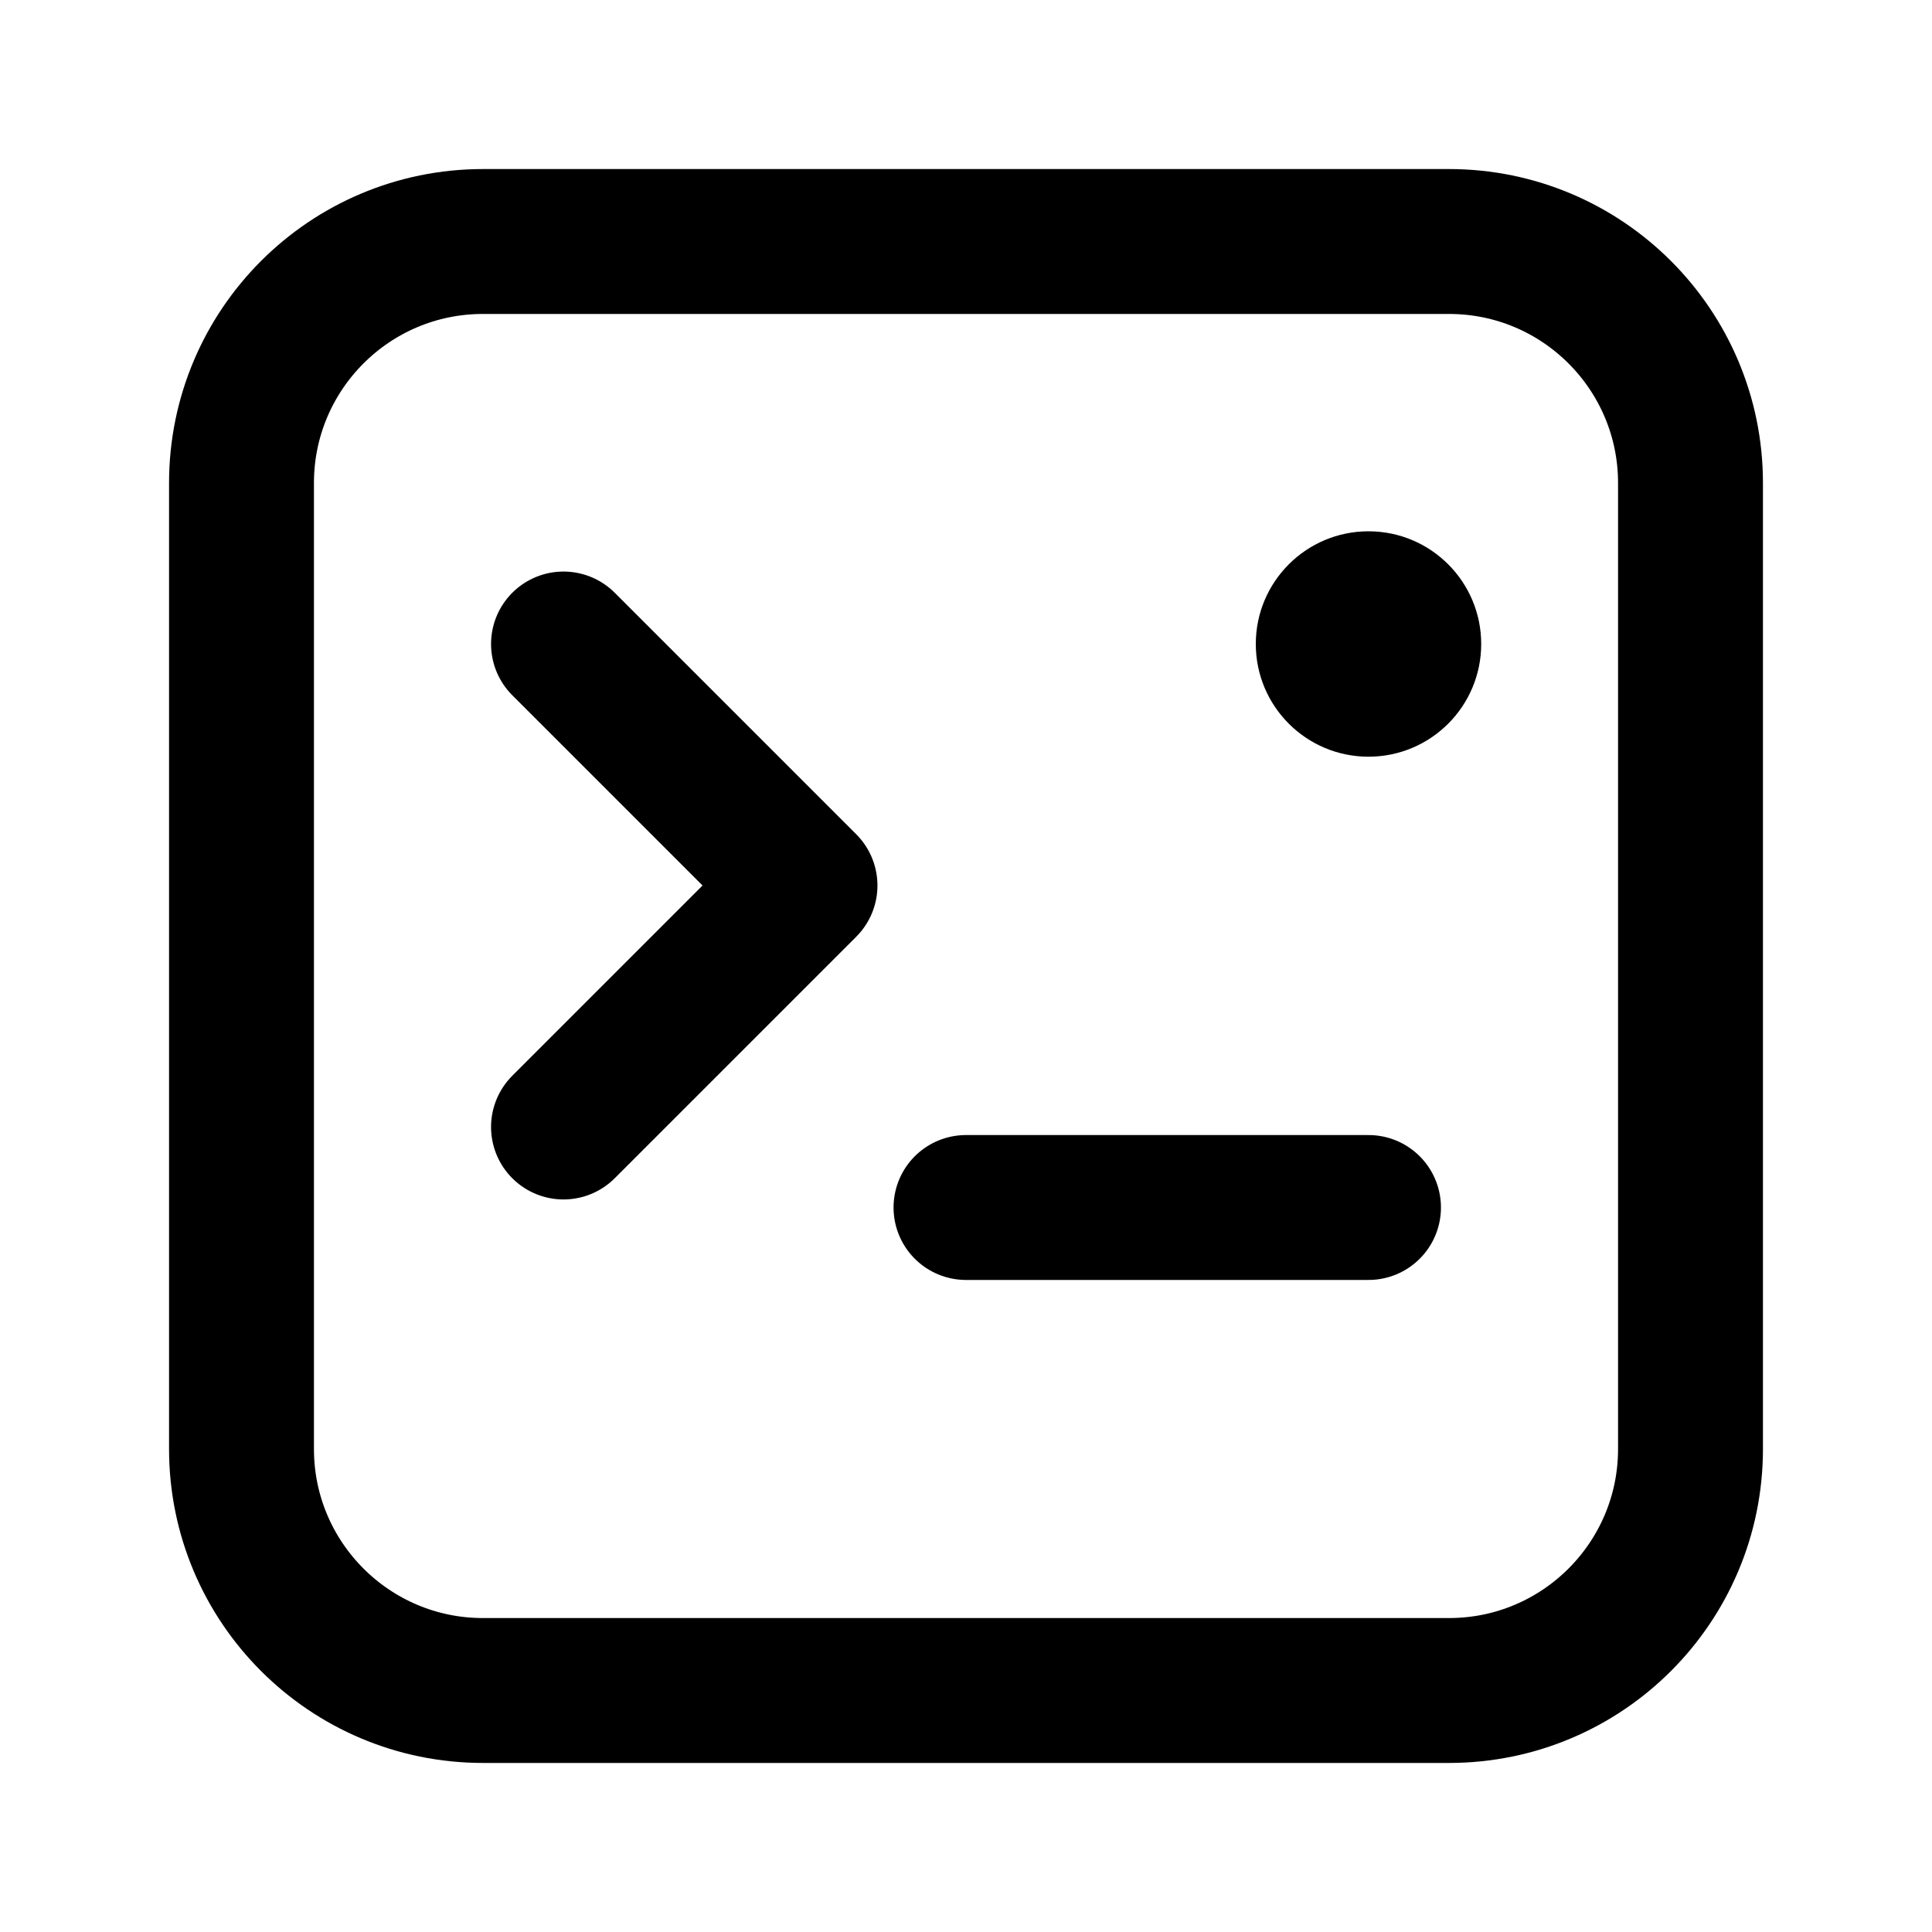
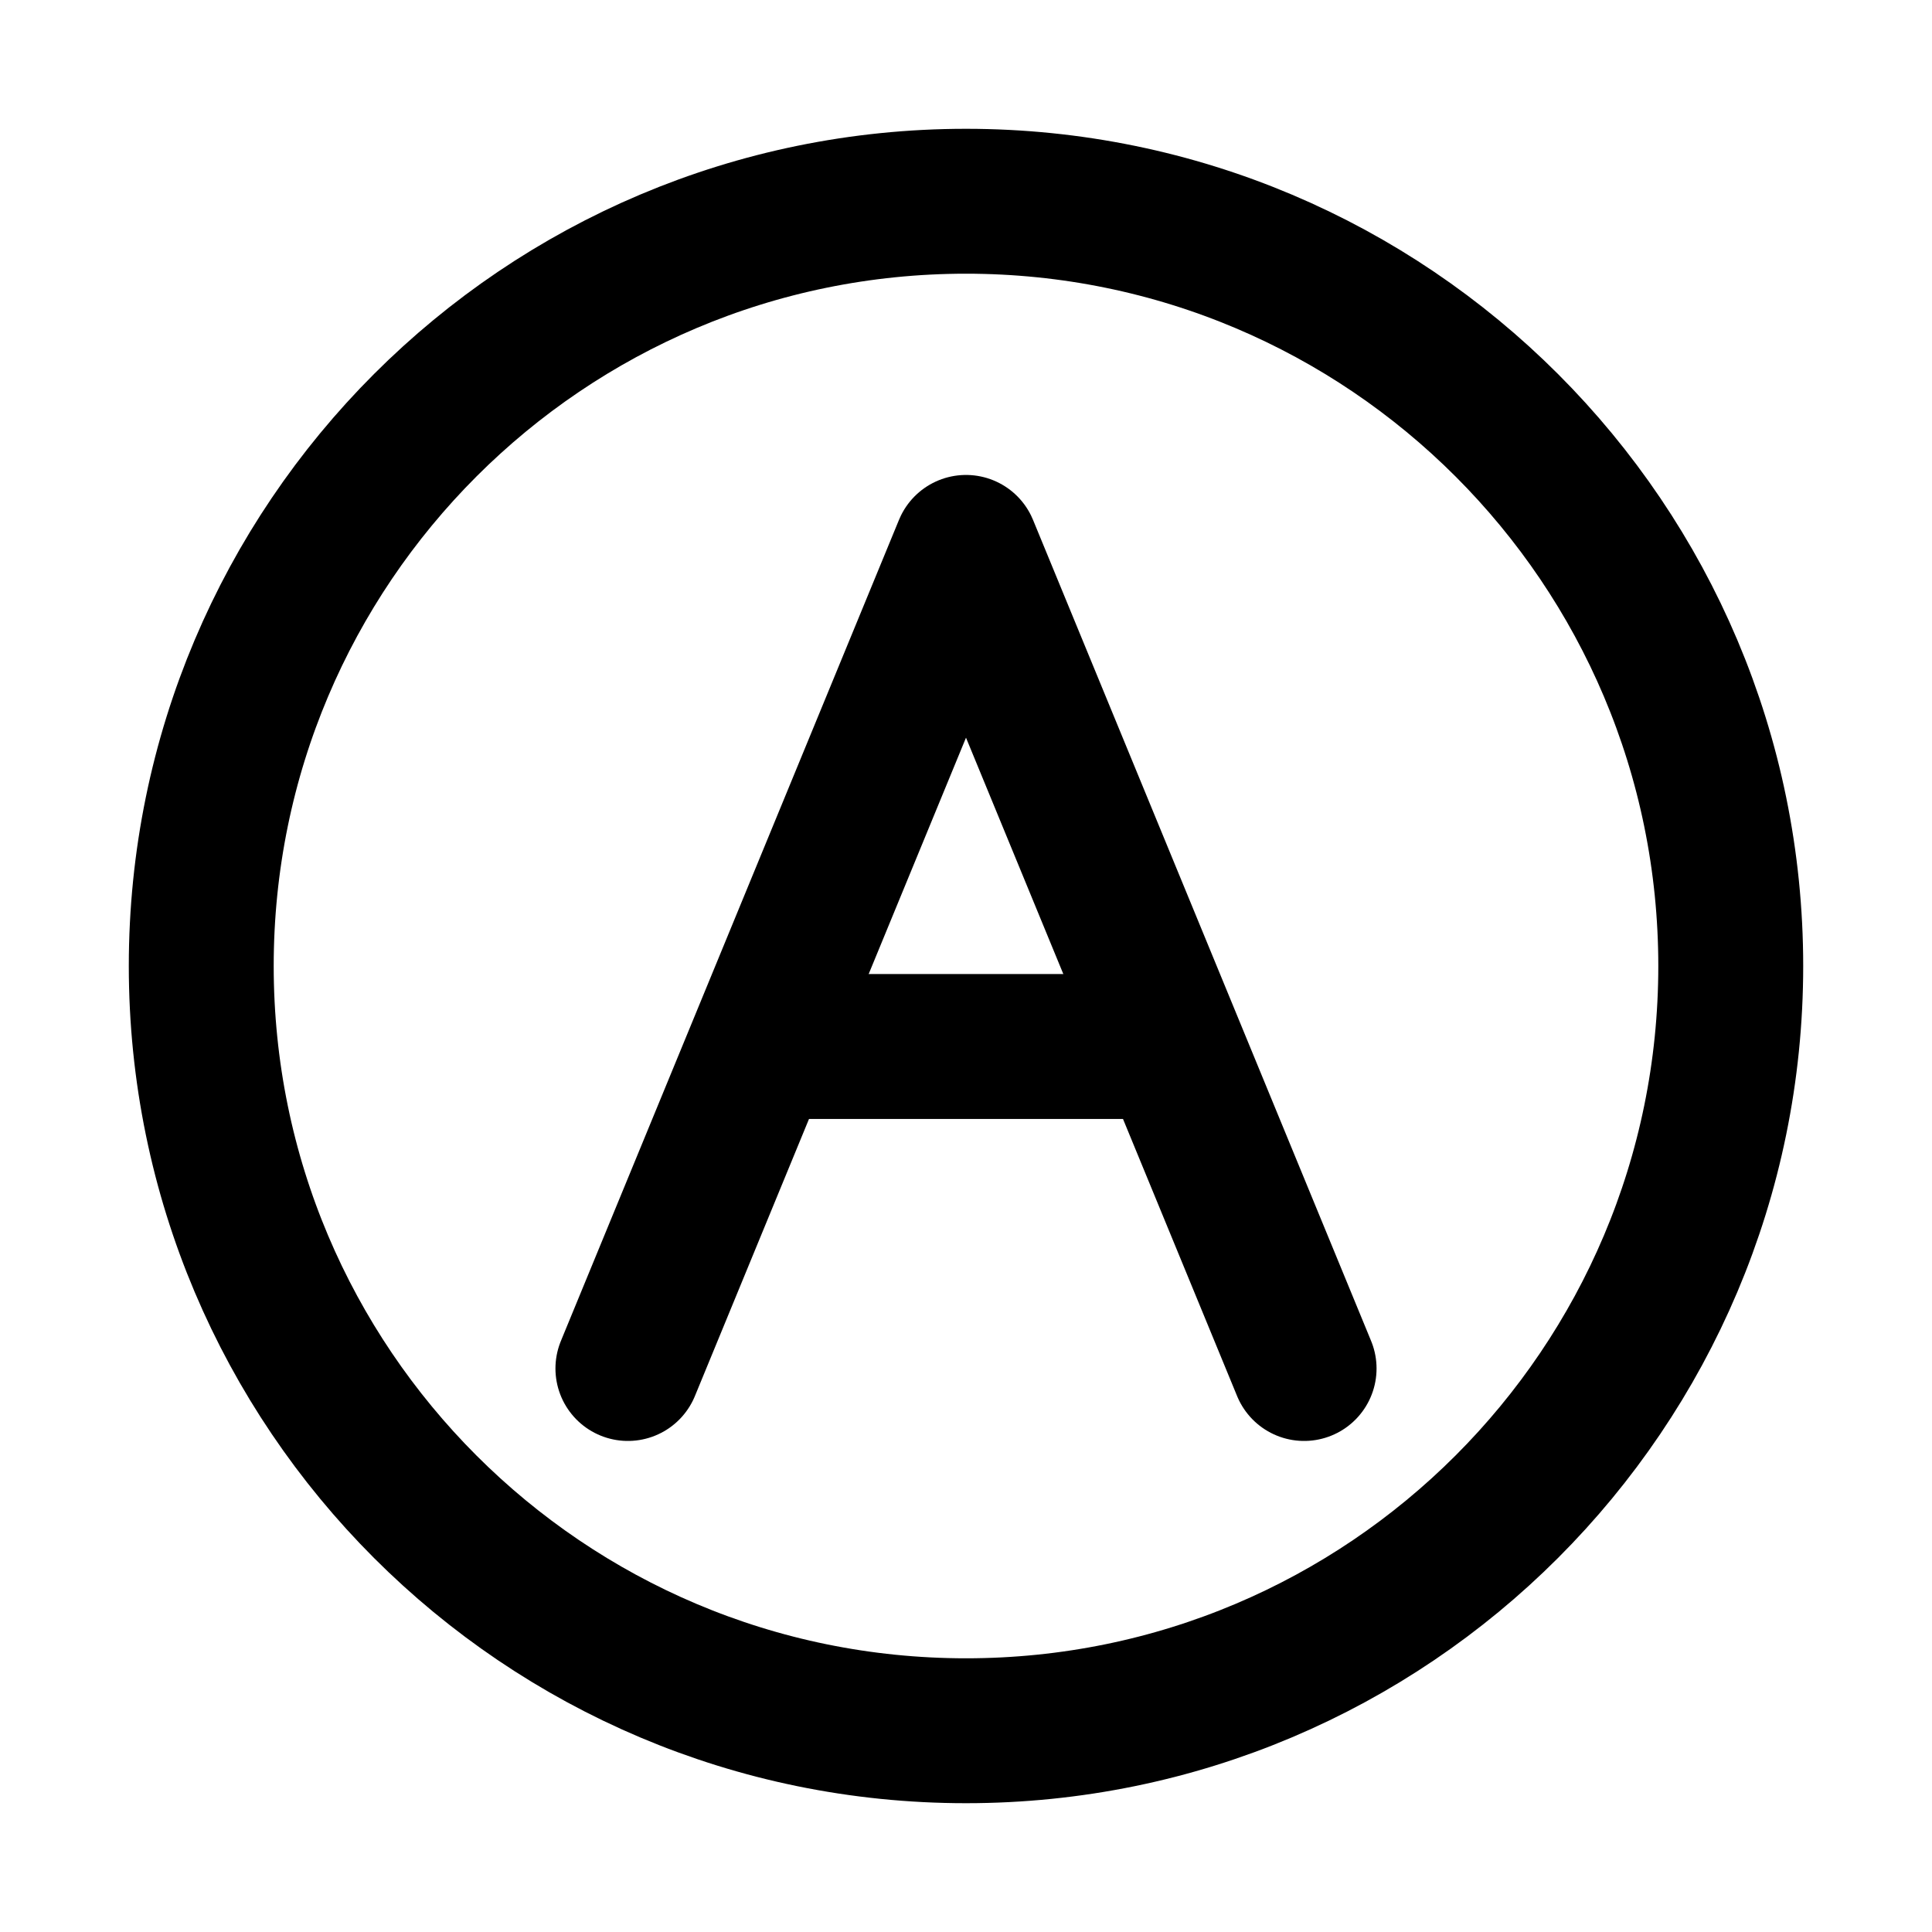
<svg xmlns="http://www.w3.org/2000/svg" width="24" height="24" viewBox="0 0 24 24" fill="none" stroke="currentColor" stroke-width="1.8" stroke-linecap="round" stroke-linejoin="round">
-   <rect x="3" y="3" width="18" height="18" rx="3" />
-   <path d="M7 8l3 3-3 3" />
-   <path d="M12 15h5" />
-   <circle cx="17" cy="8" r="1.4" fill="currentColor" stroke="none" />
+   <circle cx="12" cy="12" r="9.5" />
+   <path d="M7.8 17L12 6.8 16.2 17" />
+   <path d="M9.6 13h4.8" />
</svg>
